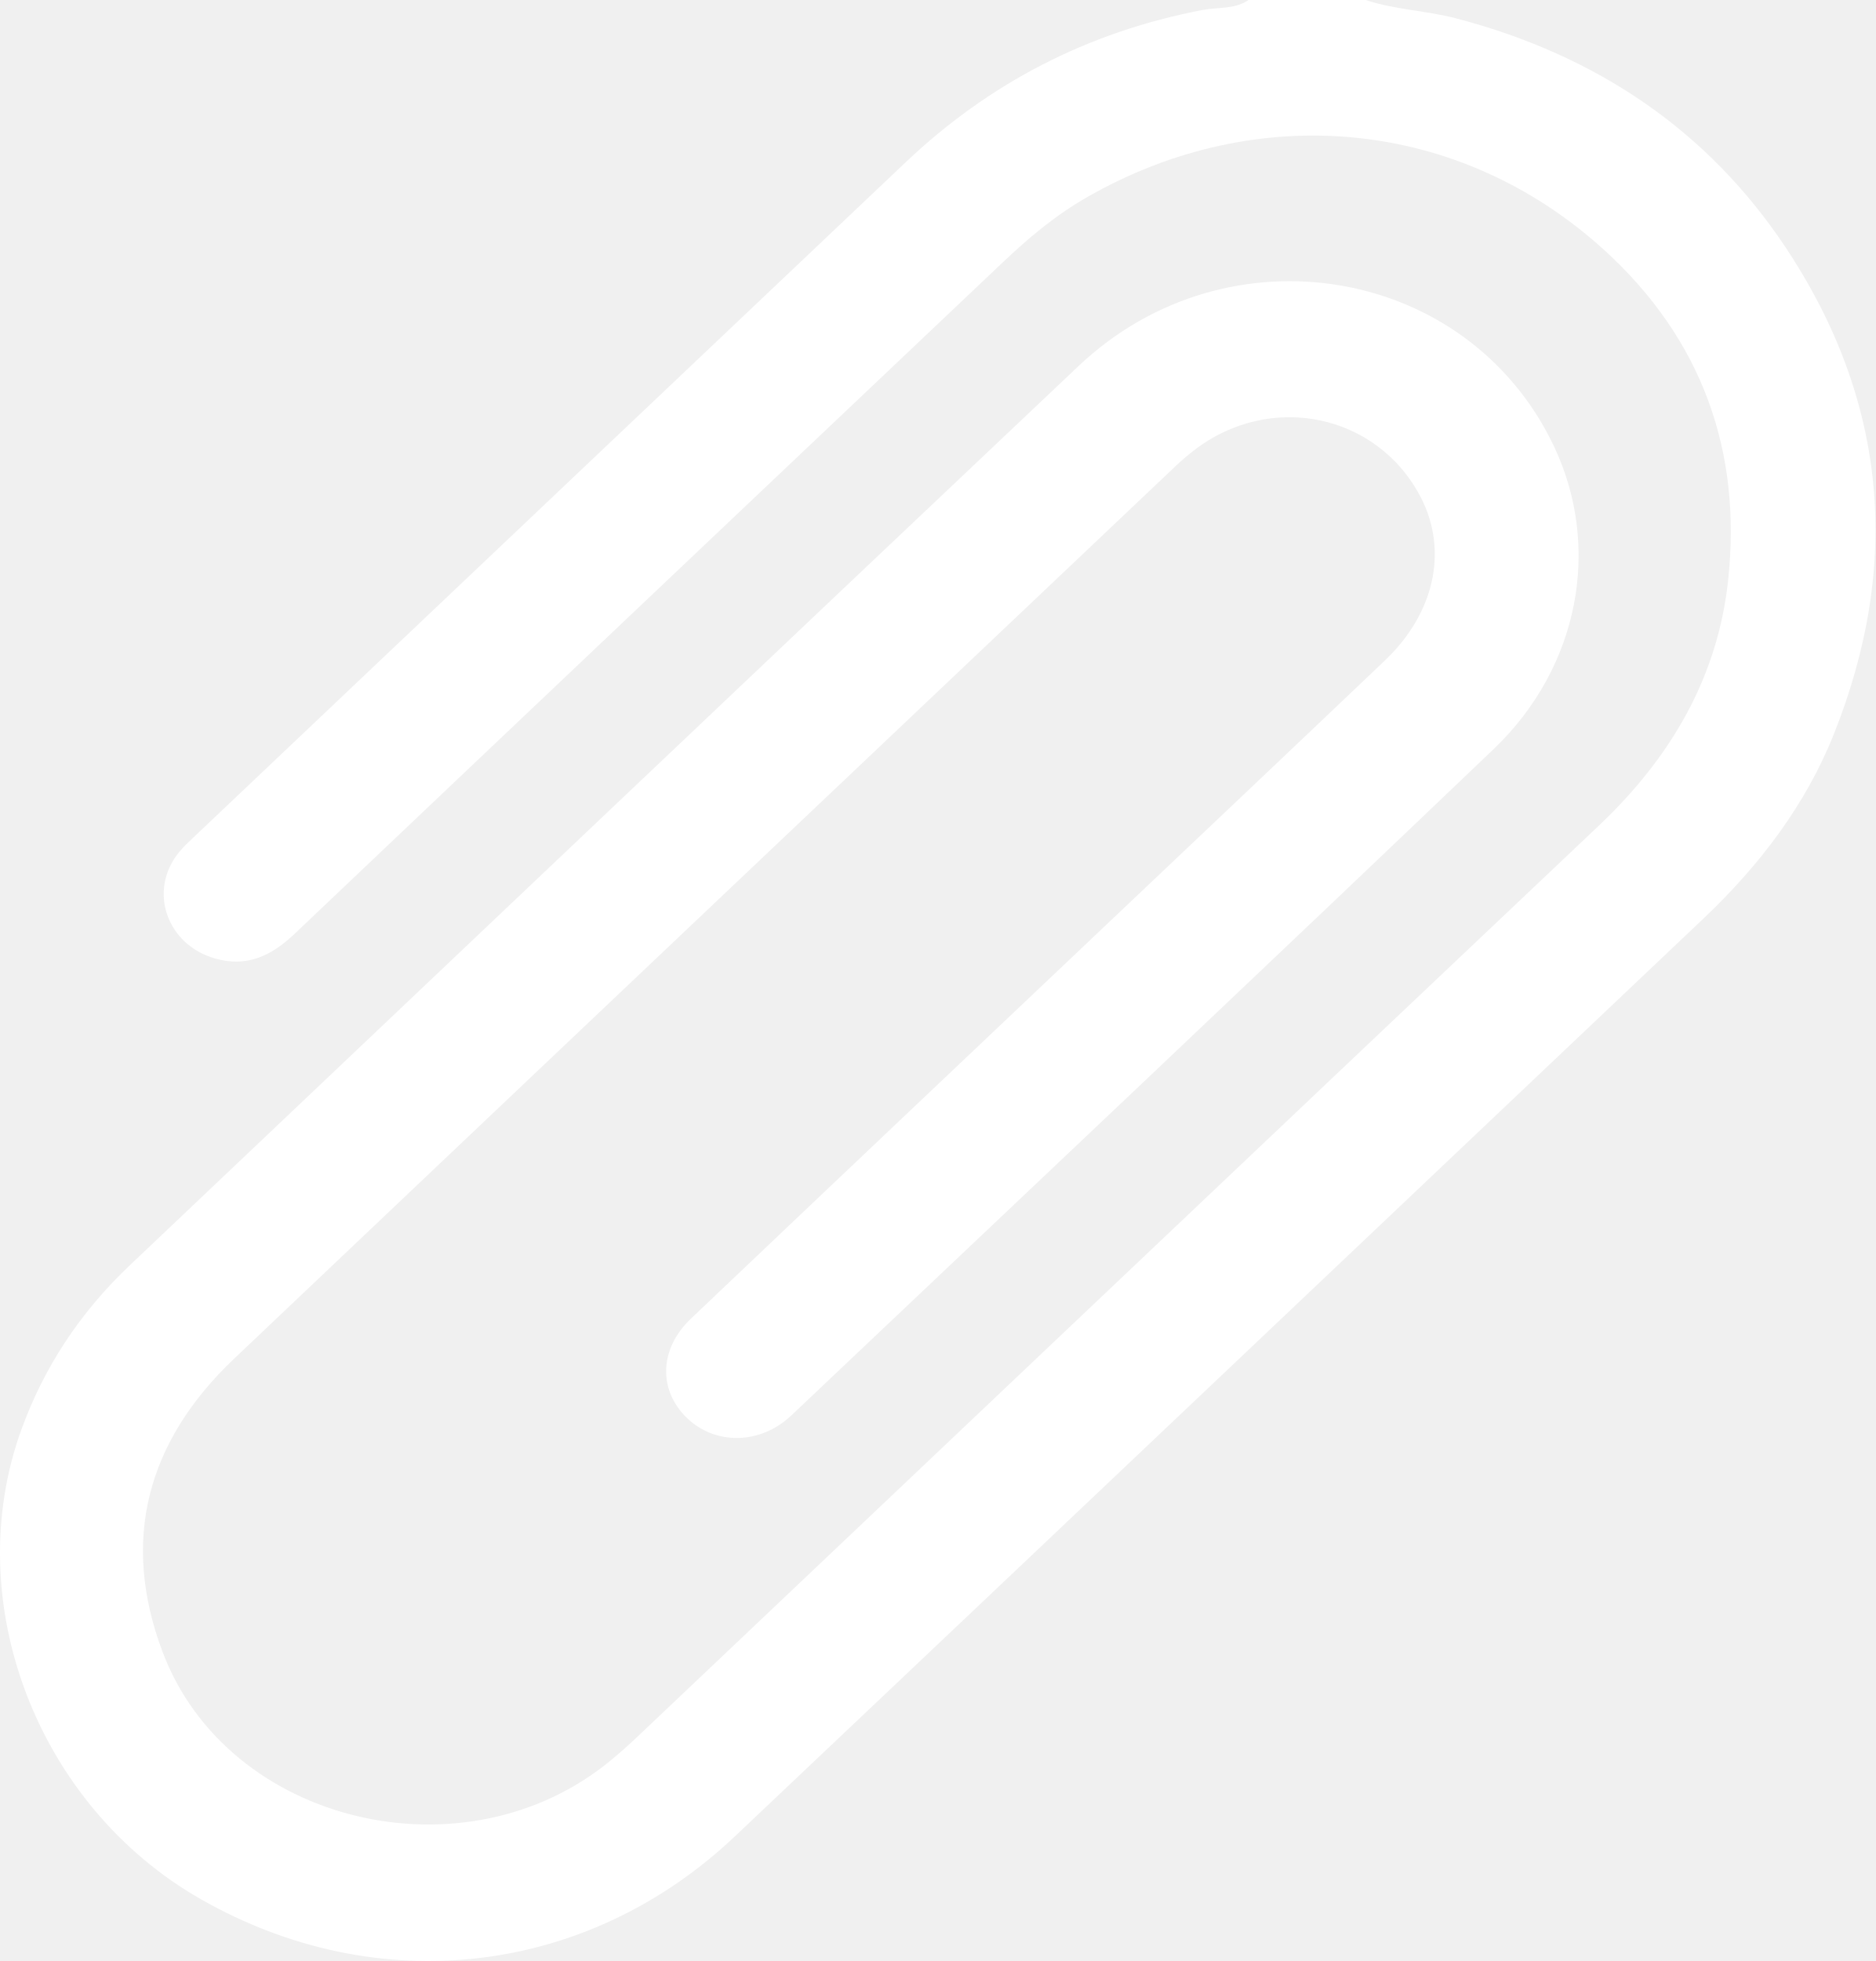
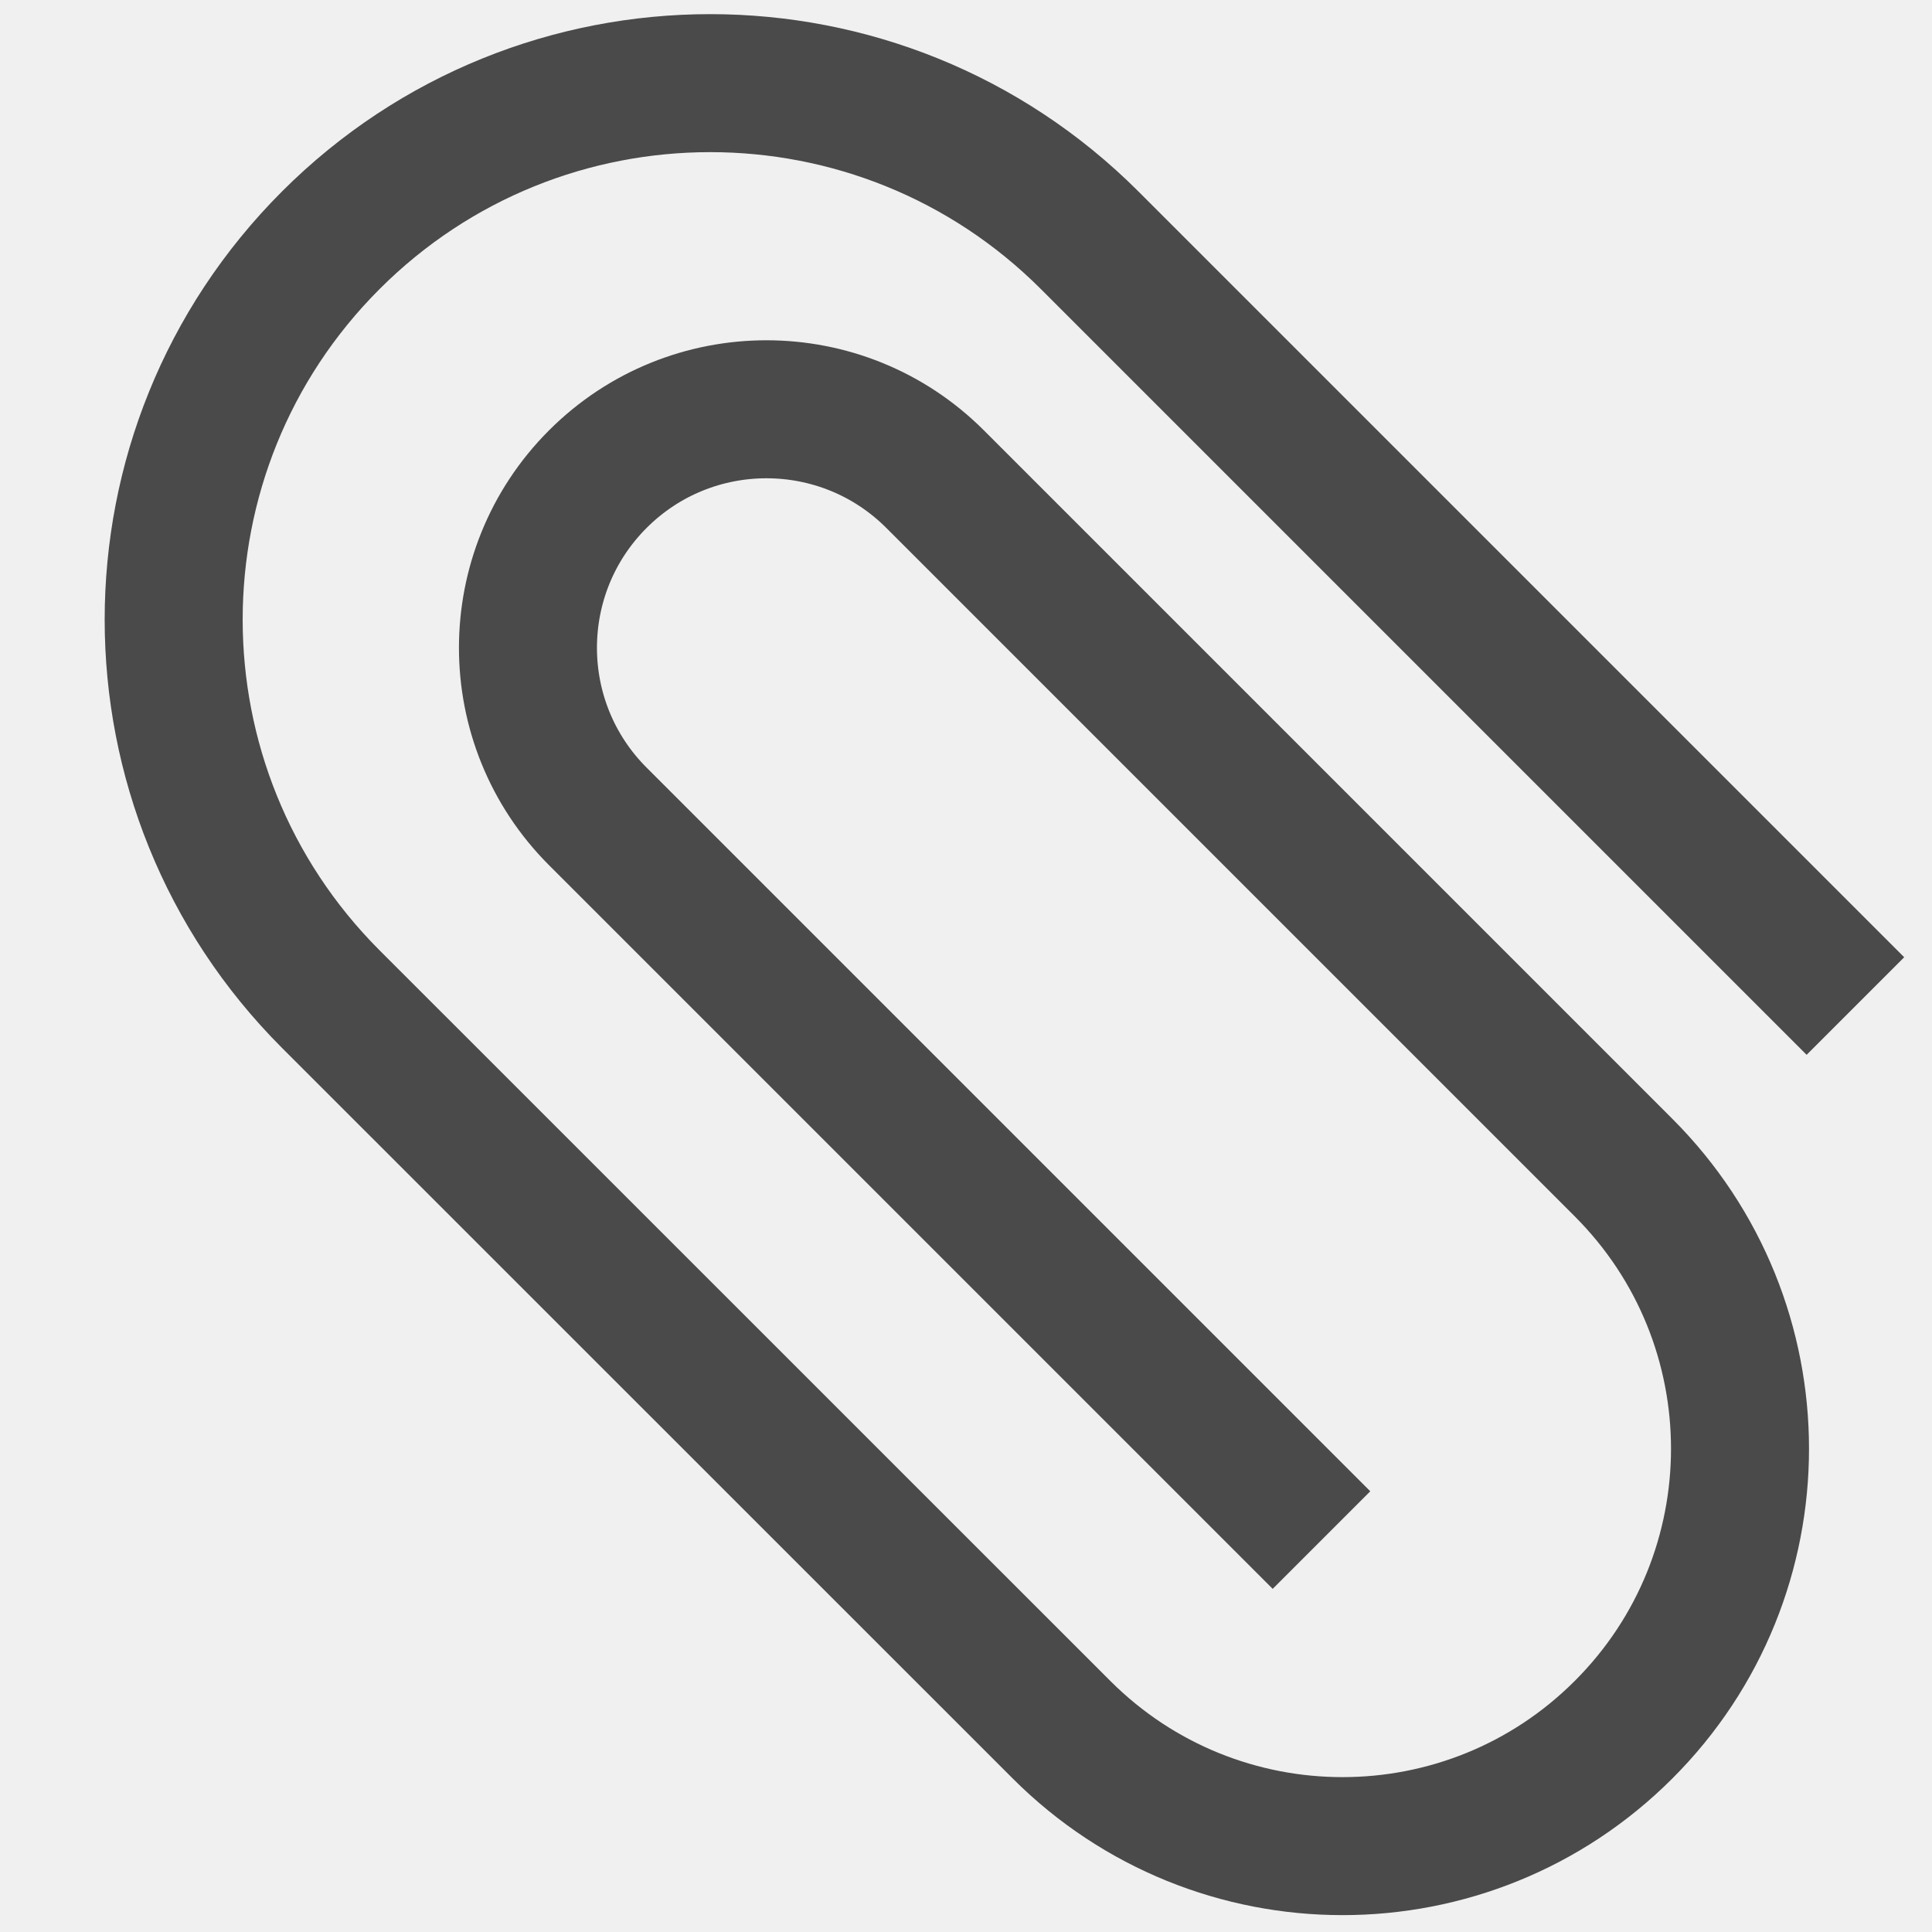
- <svg xmlns="http://www.w3.org/2000/svg" width="22" height="23" viewBox="0 0 22 23" fill="none">
-   <path d="M16.02 0C16.366 0.115 16.735 0.124 17.087 0.217C18.733 0.649 20.035 1.534 20.943 2.897C22.143 4.7 22.305 6.62 21.513 8.608C21.182 9.438 20.644 10.146 19.984 10.772C16.197 14.361 12.412 17.951 8.622 21.537C6.889 23.177 4.433 23.461 2.354 22.274C0.436 21.18 -0.477 18.787 0.248 16.775C0.516 16.033 0.942 15.389 1.527 14.836C5.235 11.321 8.94 7.802 12.653 4.292C14.407 2.634 17.228 3.118 18.23 5.237C18.786 6.412 18.529 7.822 17.523 8.784C14.786 11.399 12.032 13.998 9.283 16.601C8.918 16.947 8.387 16.951 8.055 16.628C7.72 16.301 7.733 15.82 8.104 15.467C9.755 13.897 11.41 12.332 13.063 10.765C14.124 9.759 15.187 8.755 16.245 7.747C16.829 7.192 16.988 6.46 16.669 5.838C16.16 4.848 14.895 4.588 13.997 5.289C13.924 5.346 13.854 5.406 13.787 5.47C10.106 8.959 6.424 12.446 2.746 15.936C1.716 16.914 1.417 18.073 1.907 19.374C2.669 21.398 5.461 22.061 7.169 20.643C7.27 20.56 7.368 20.473 7.463 20.383C11.228 16.816 14.99 13.246 18.758 9.681C19.602 8.882 20.148 7.942 20.271 6.813C20.436 5.304 19.972 3.977 18.808 2.923C17.115 1.391 14.749 1.168 12.749 2.314C12.382 2.524 12.063 2.792 11.761 3.079C8.991 5.704 6.219 8.328 3.452 10.956C3.187 11.207 2.898 11.351 2.519 11.241C1.948 11.075 1.735 10.437 2.103 9.992C2.151 9.933 2.208 9.88 2.264 9.827C5.05 7.185 7.838 4.545 10.624 1.903C11.598 0.98 12.753 0.376 14.107 0.117C14.287 0.082 14.484 0.112 14.646 0C15.104 0 15.562 0 16.02 0Z" fill="white" />
+ <svg xmlns="http://www.w3.org/2000/svg" width="14" height="14" viewBox="0 0 14 14" fill="none">
+   <path d="M13.445 7.29L7.896 1.741C6.377 0.223 3.915 0.223 2.397 1.741C0.879 3.259 0.879 5.721 2.397 7.24L7.692 12.534C8.817 13.659 10.64 13.659 11.765 12.534C12.89 11.41 12.89 9.586 11.765 8.461L6.776 3.472C6.101 2.797 5.007 2.797 4.332 3.472C3.657 4.147 3.657 5.241 4.332 5.916L9.576 11.16" stroke="#4A4A4A" />
</svg>
